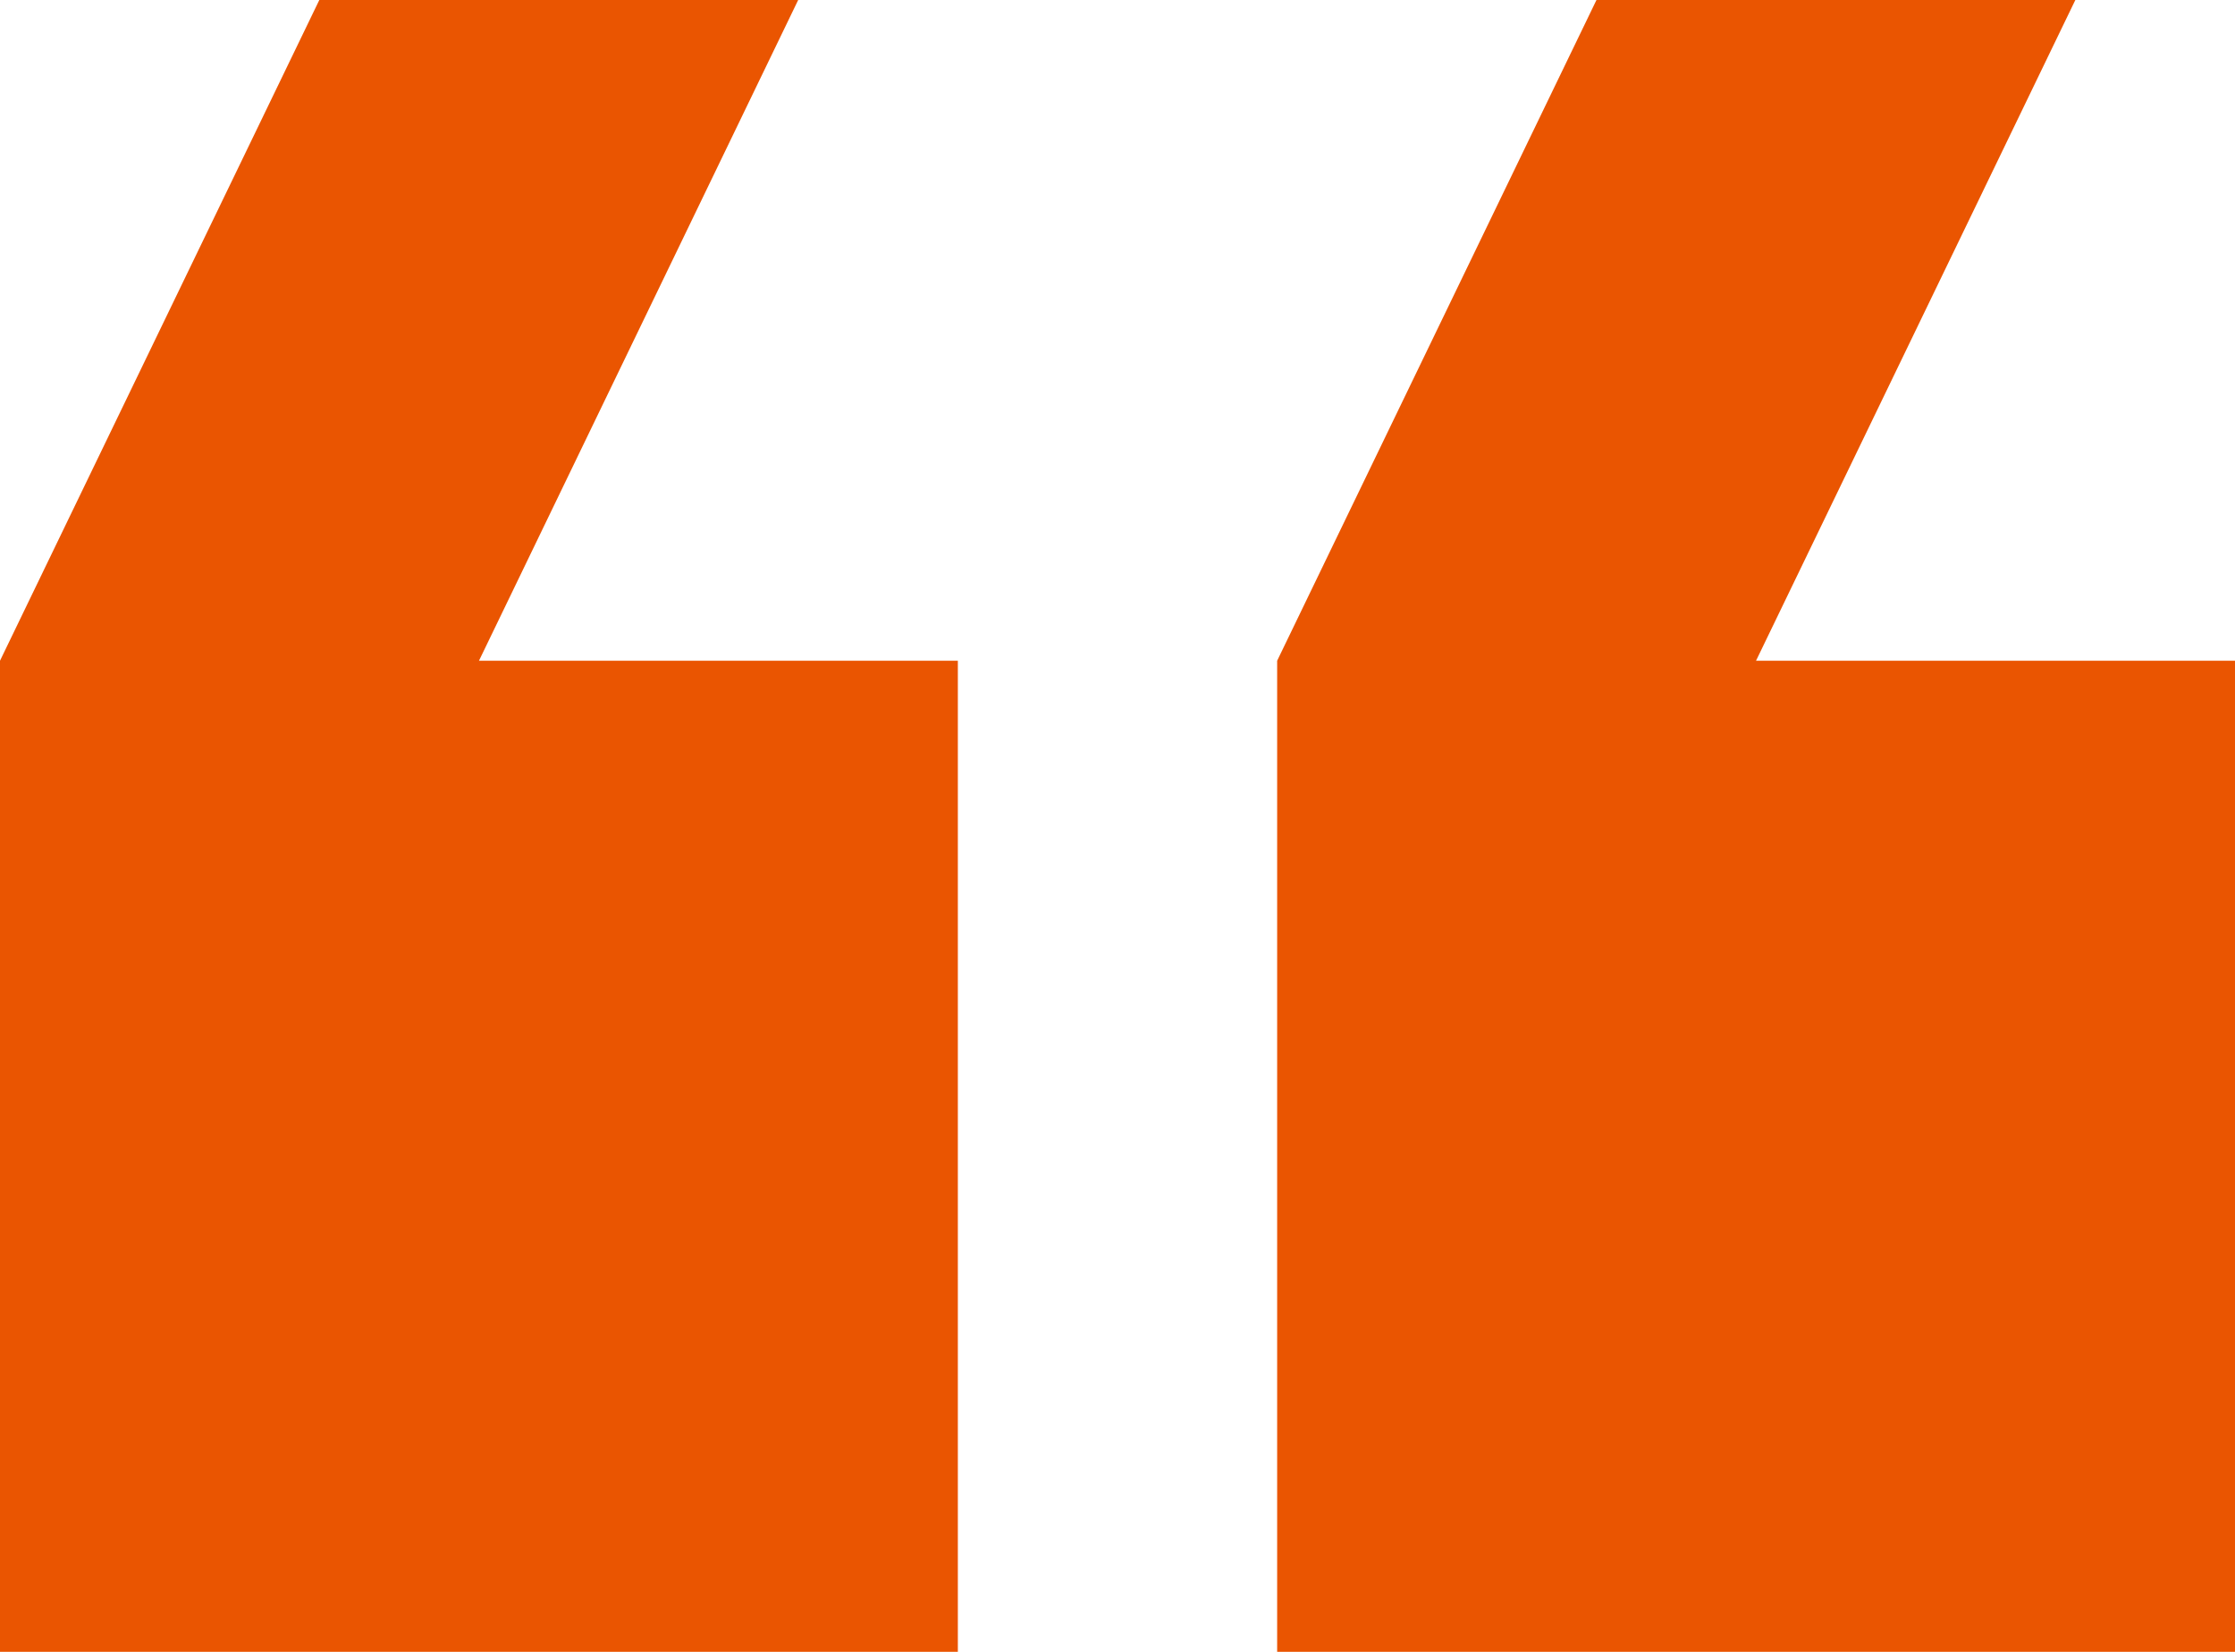
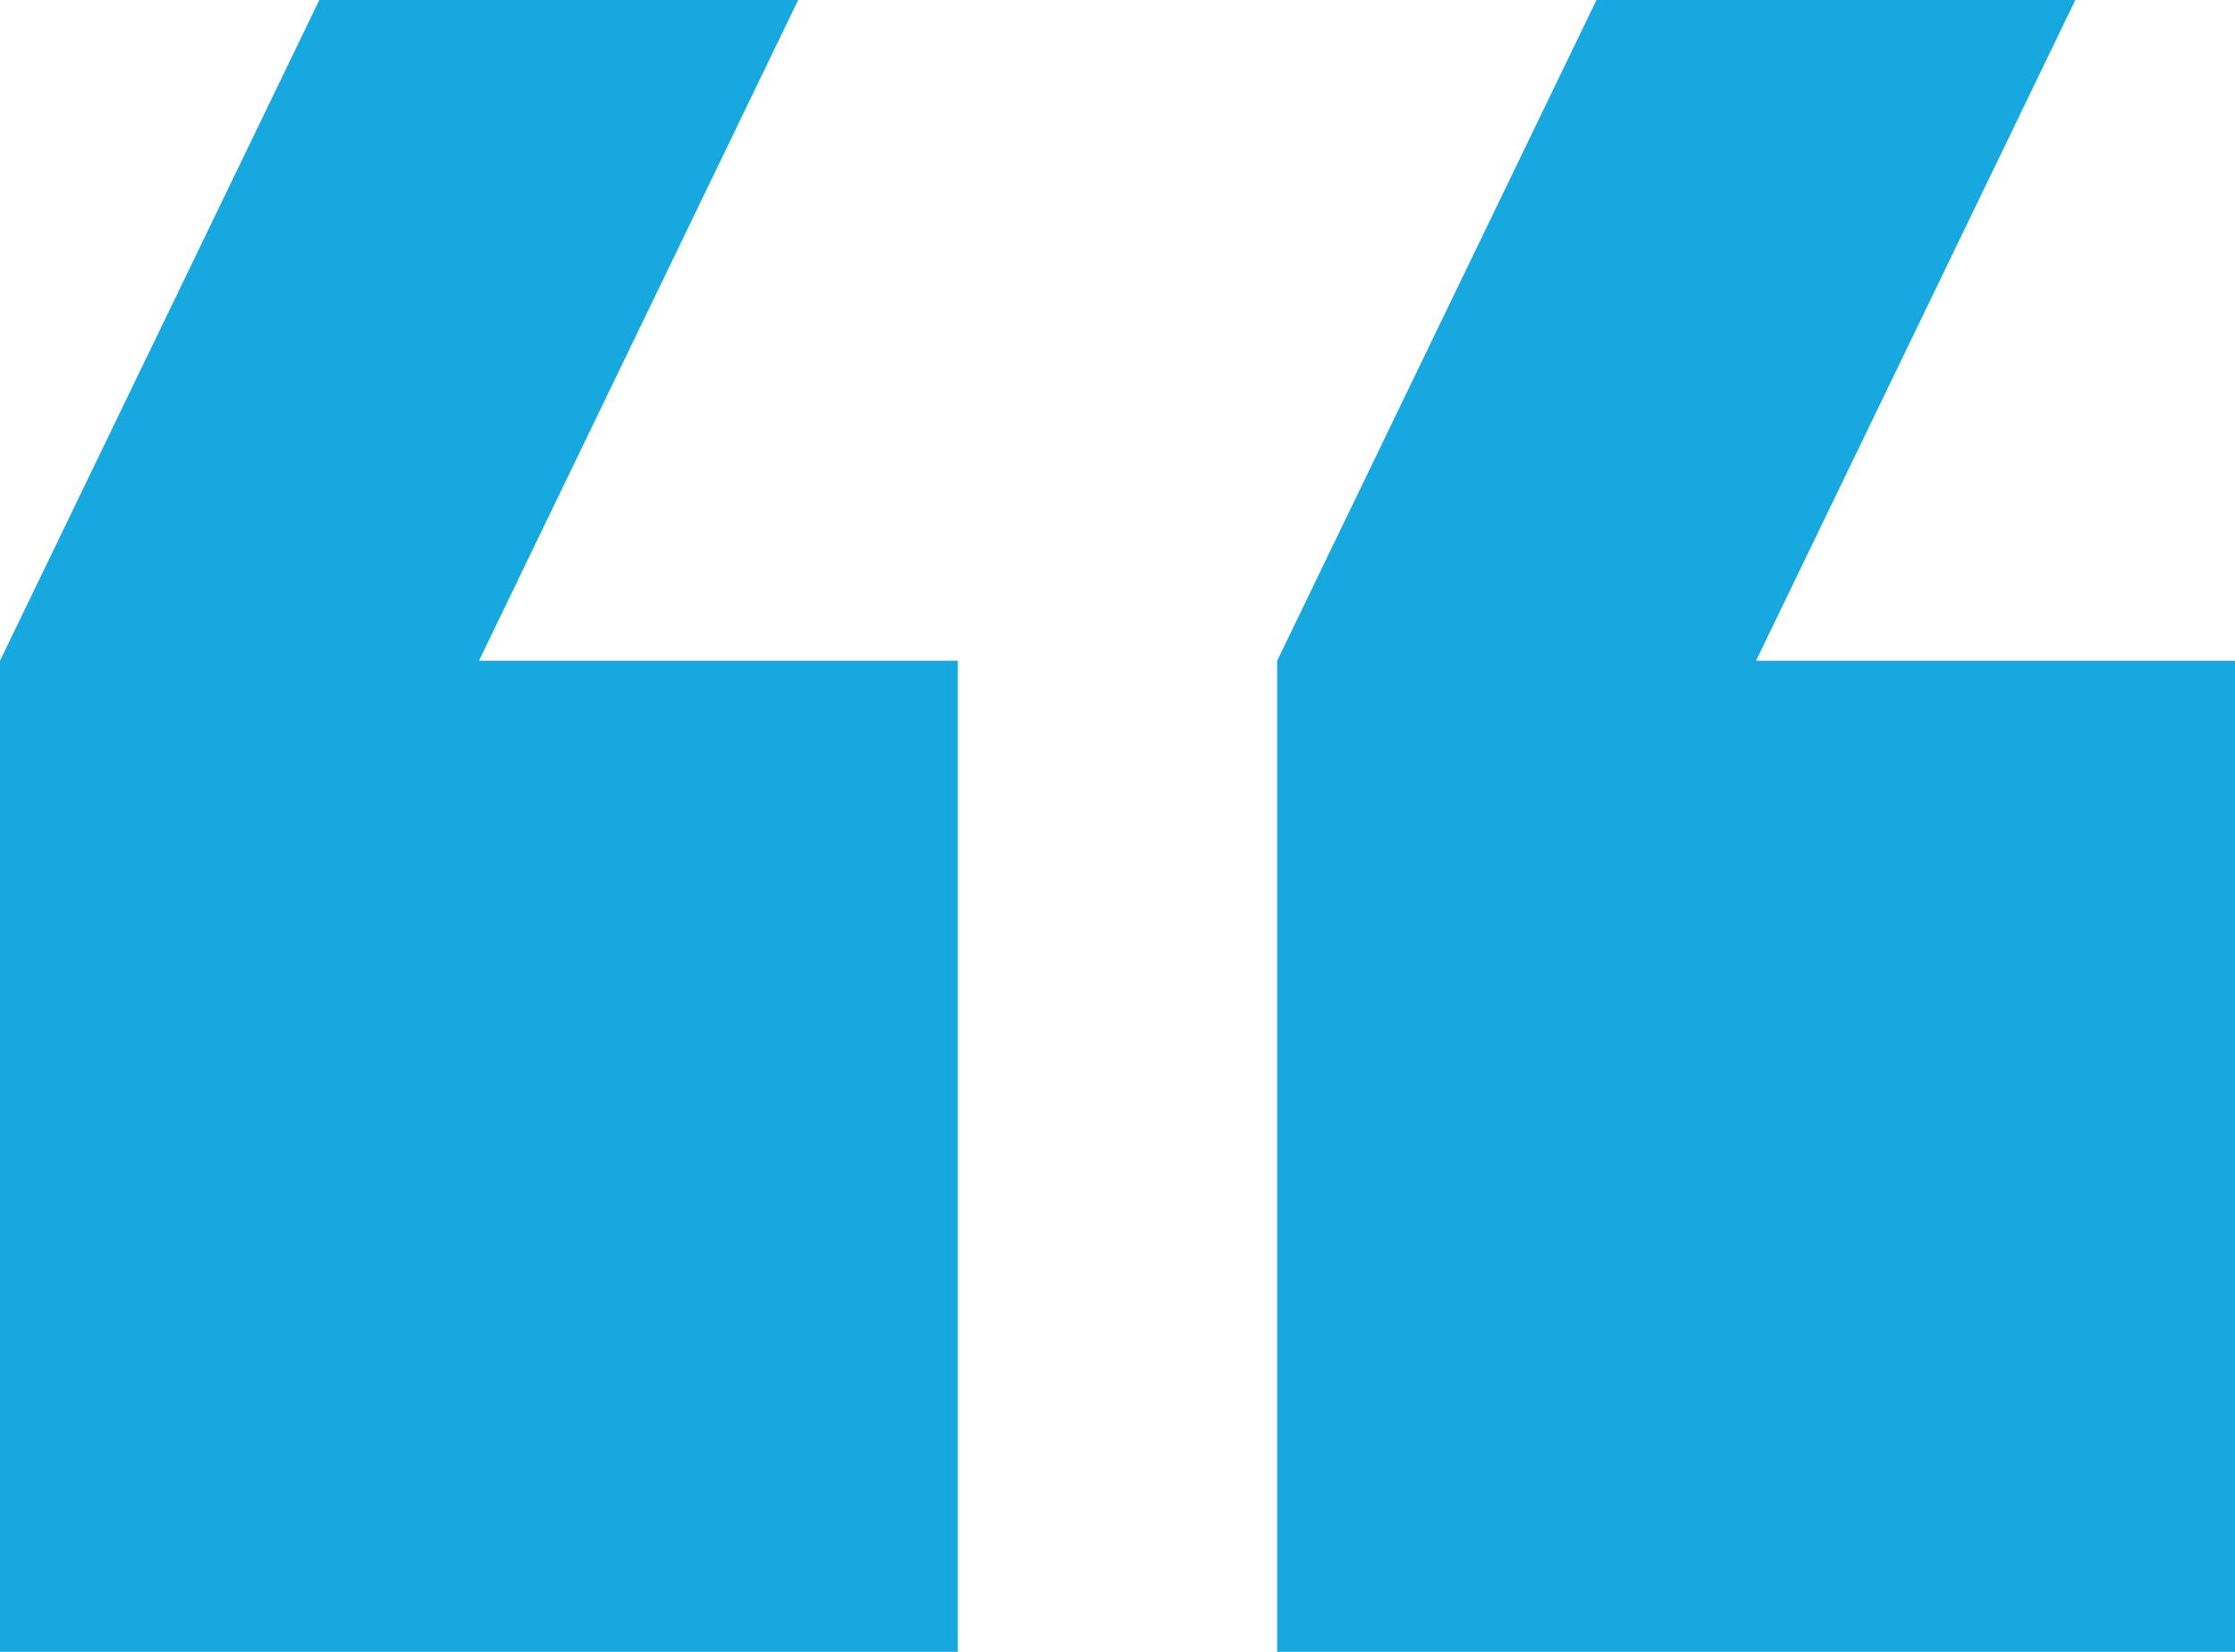
<svg xmlns="http://www.w3.org/2000/svg" width="23" height="17" viewBox="0 0 23 17" fill="none">
-   <path d="M21.357 0H16.429L13.143 6.8V17H23V6.8H18.071L21.357 0ZM8.214 0H3.286L0 6.8V17H9.857V6.8H4.929L8.214 0Z" fill="#EA5501" />
+   <path d="M21.357 0H16.429L13.143 6.8V17H23V6.8H18.071L21.357 0ZM8.214 0H3.286L0 6.8V17H9.857V6.8H4.929L8.214 0Z" fill="#18A8E0" />
</svg>
